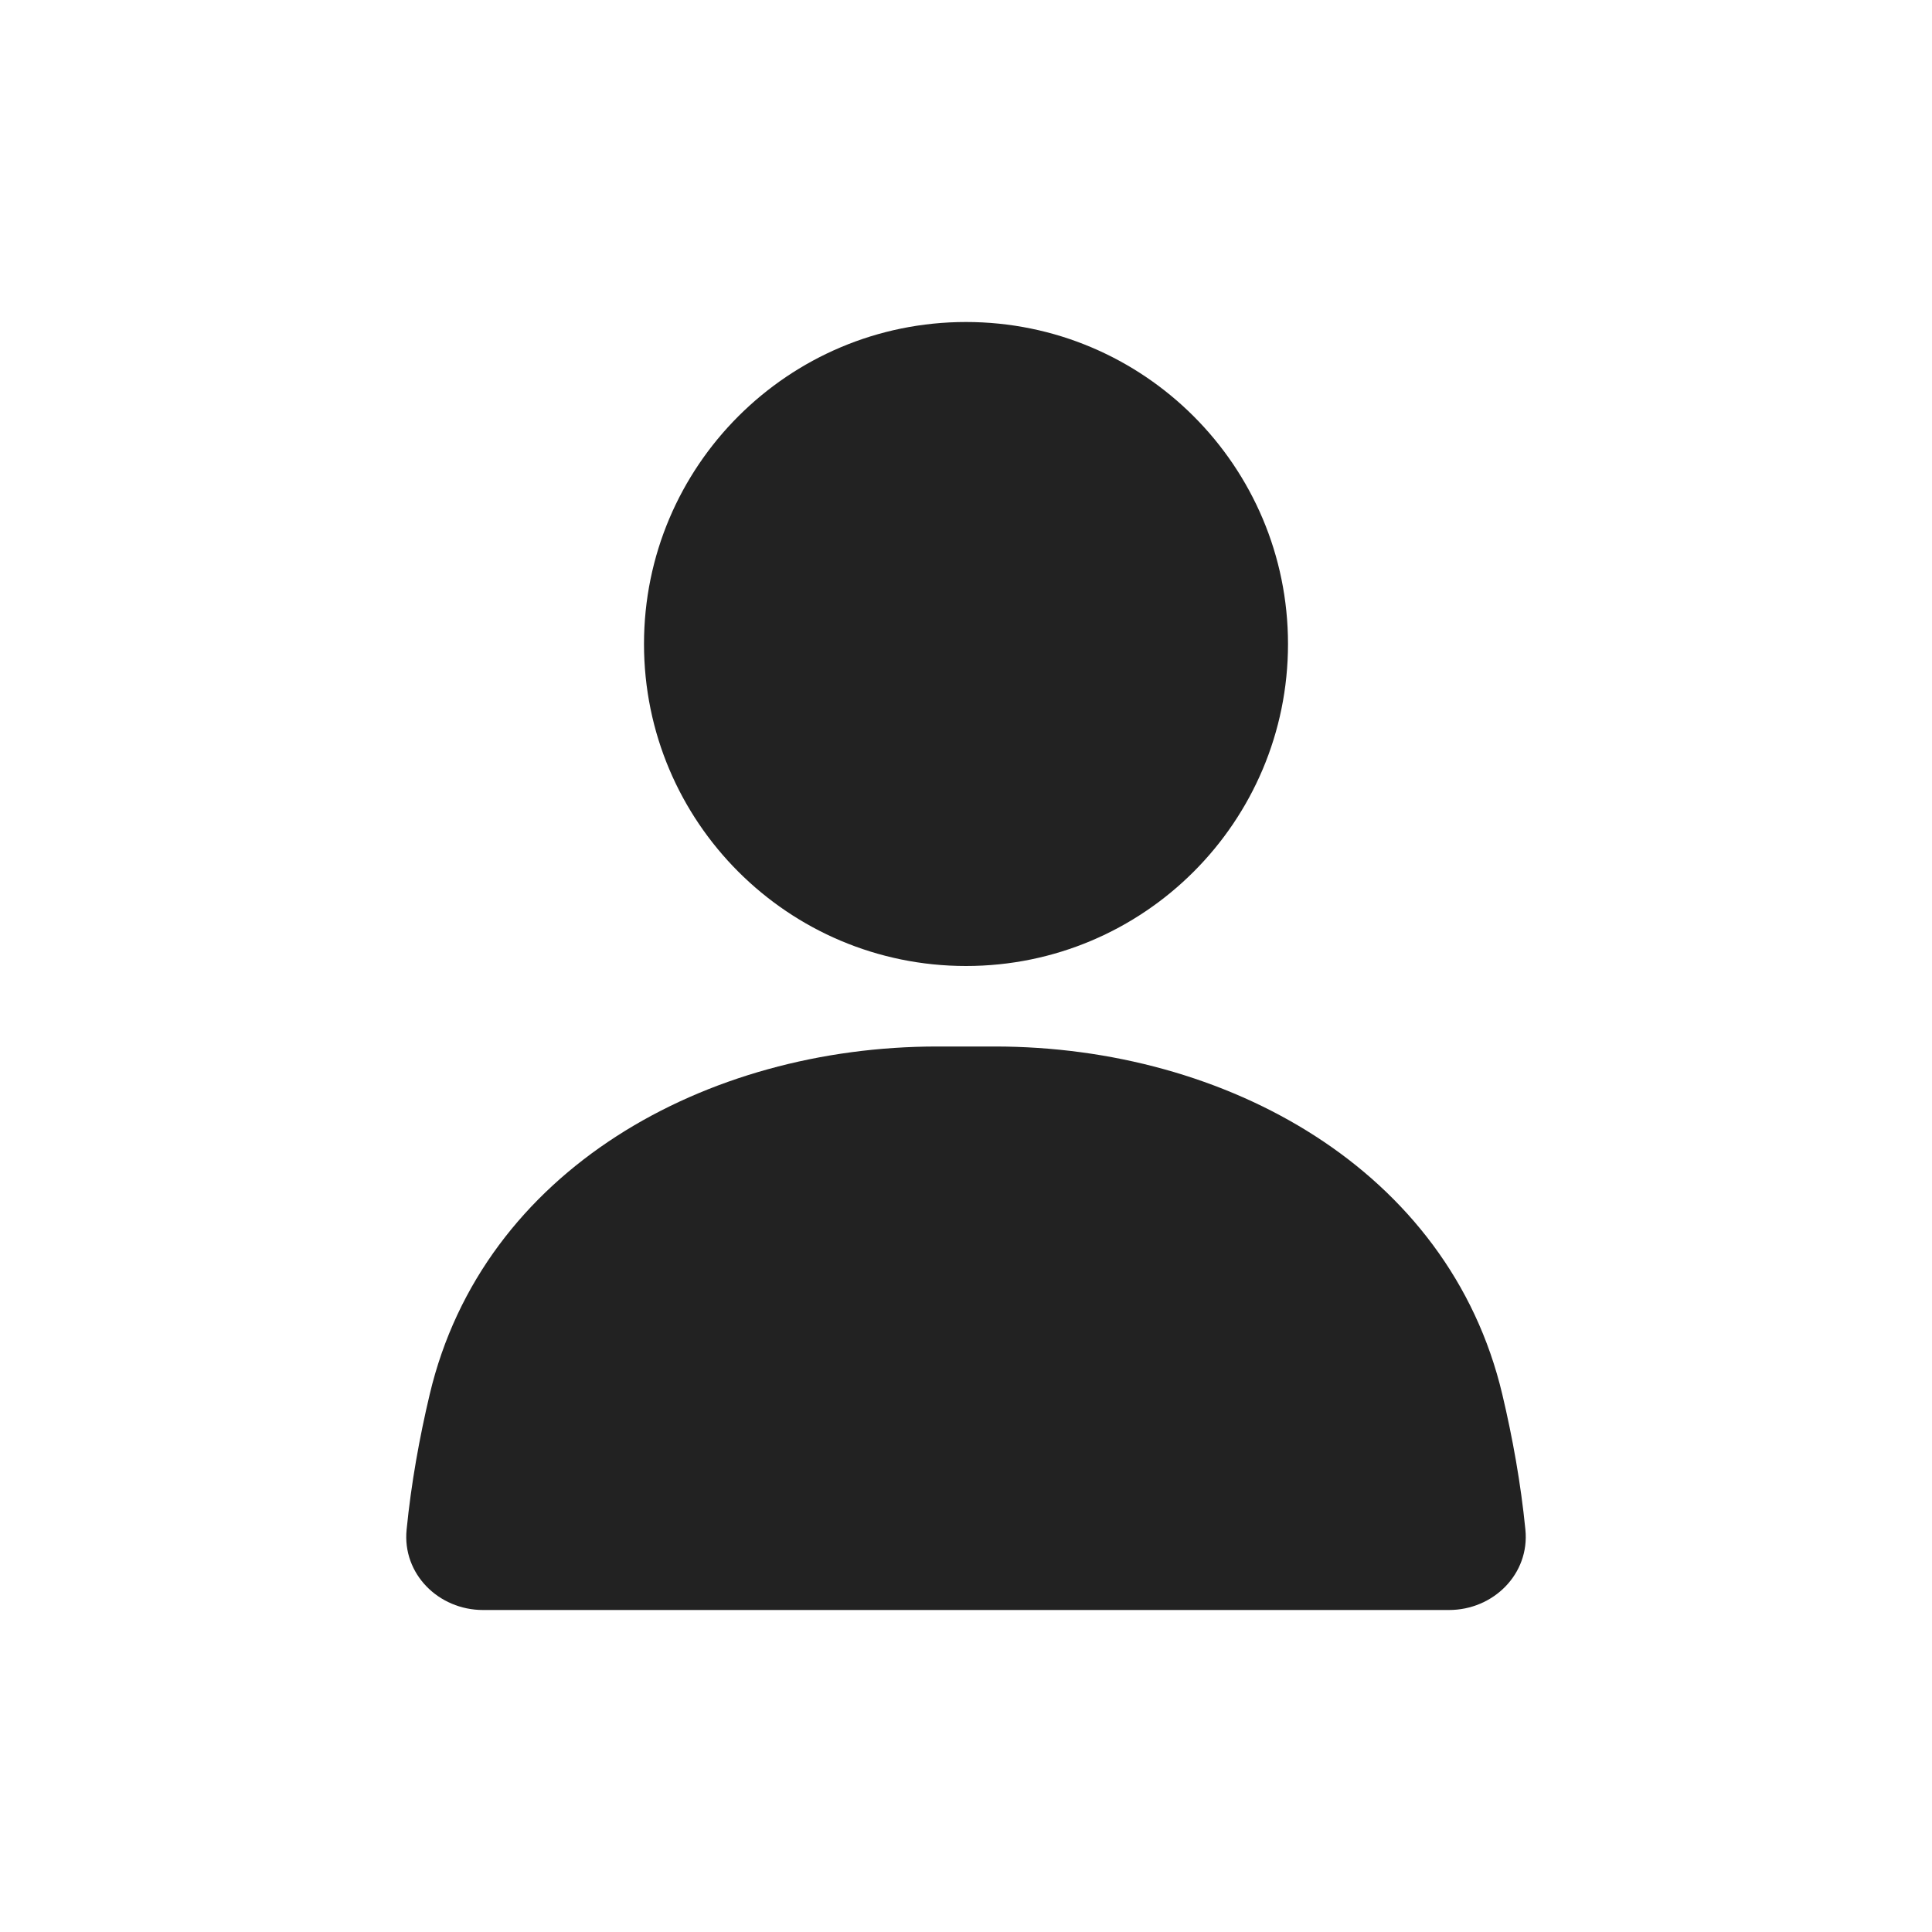
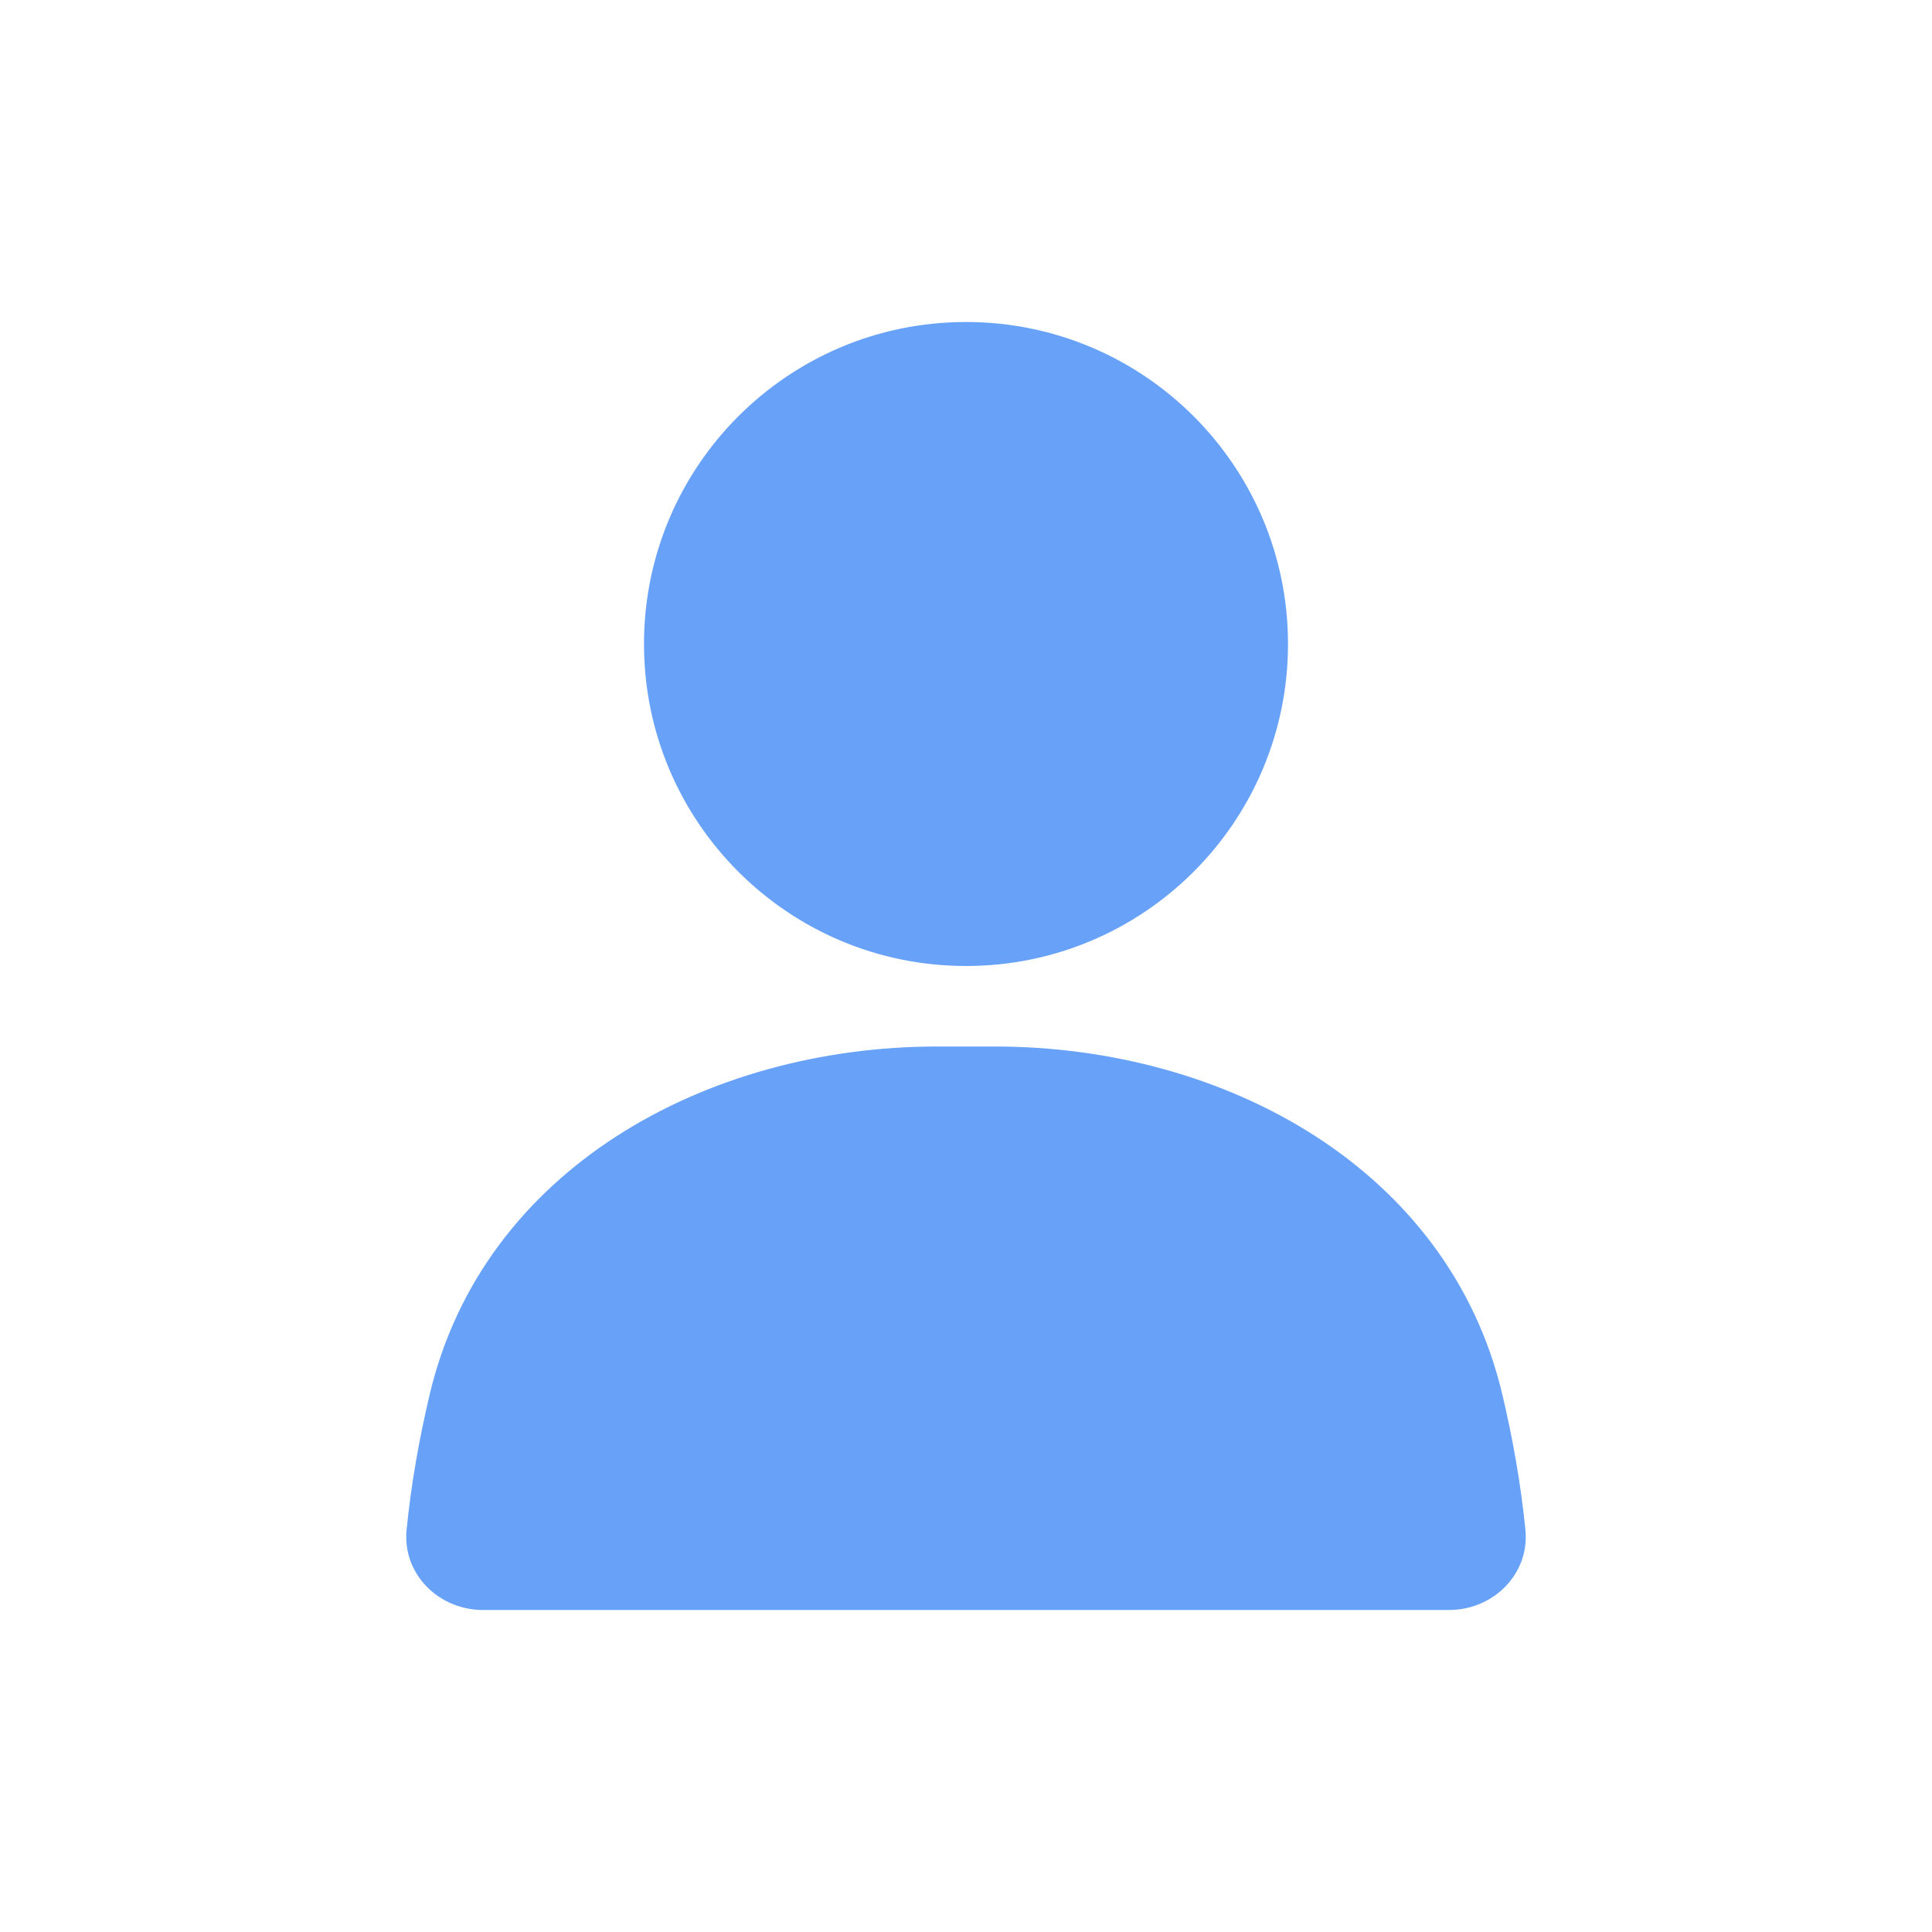
<svg xmlns="http://www.w3.org/2000/svg" width="24" height="24" viewBox="0 0 24 24" fill="none">
-   <circle cx="12" cy="8" r="4" fill="#222222" />
-   <path d="M5.338 17.321C5.999 14.527 8.772 13 11.643 13H12.357C15.228 13 18.001 14.527 18.662 17.321C18.79 17.861 18.892 18.427 18.949 19.002C19.004 19.551 18.552 20 18 20H6C5.448 20 4.996 19.551 5.051 19.002C5.108 18.427 5.21 17.861 5.338 17.321Z" fill="#222222" />
+   <circle cx="12" cy="8" r="4" fill="#68A2F8" />
+   <path d="M5.338 17.321C5.999 14.527 8.772 13 11.643 13H12.357C15.228 13 18.001 14.527 18.662 17.321C18.79 17.861 18.892 18.427 18.949 19.002C19.004 19.551 18.552 20 18 20H6C5.448 20 4.996 19.551 5.051 19.002C5.108 18.427 5.21 17.861 5.338 17.321Z" fill="#68A2F8" />
</svg>
